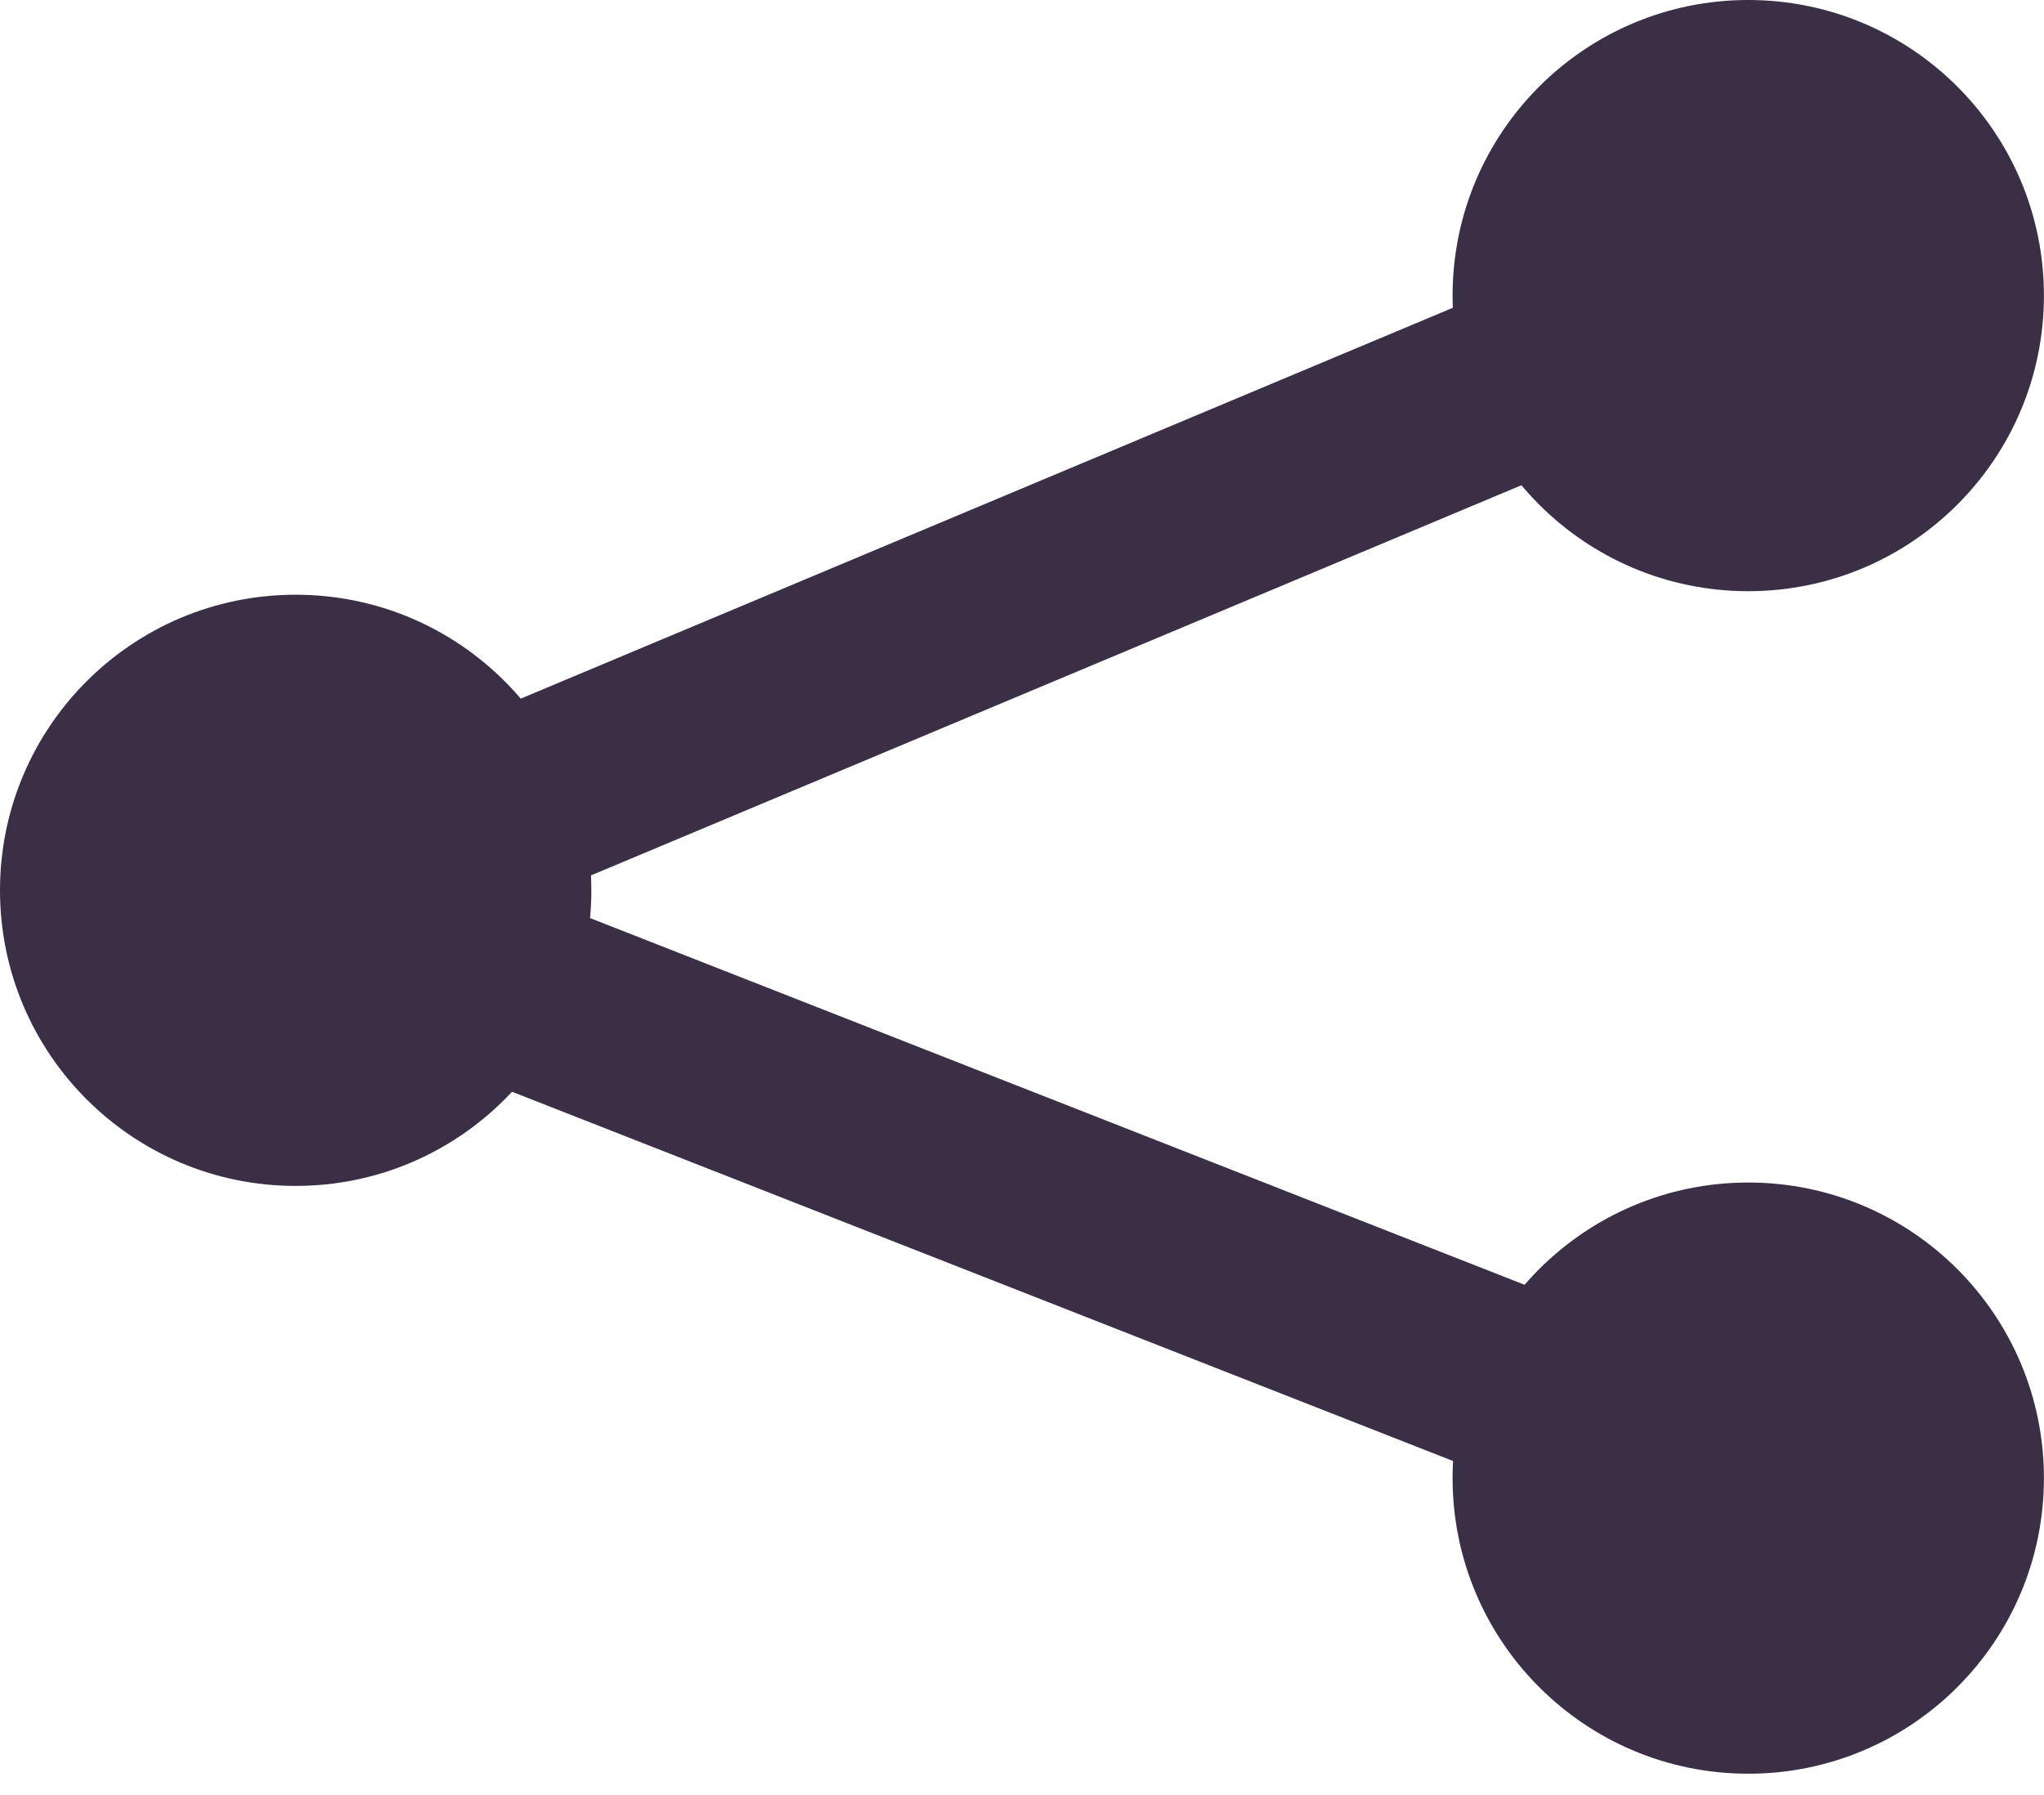
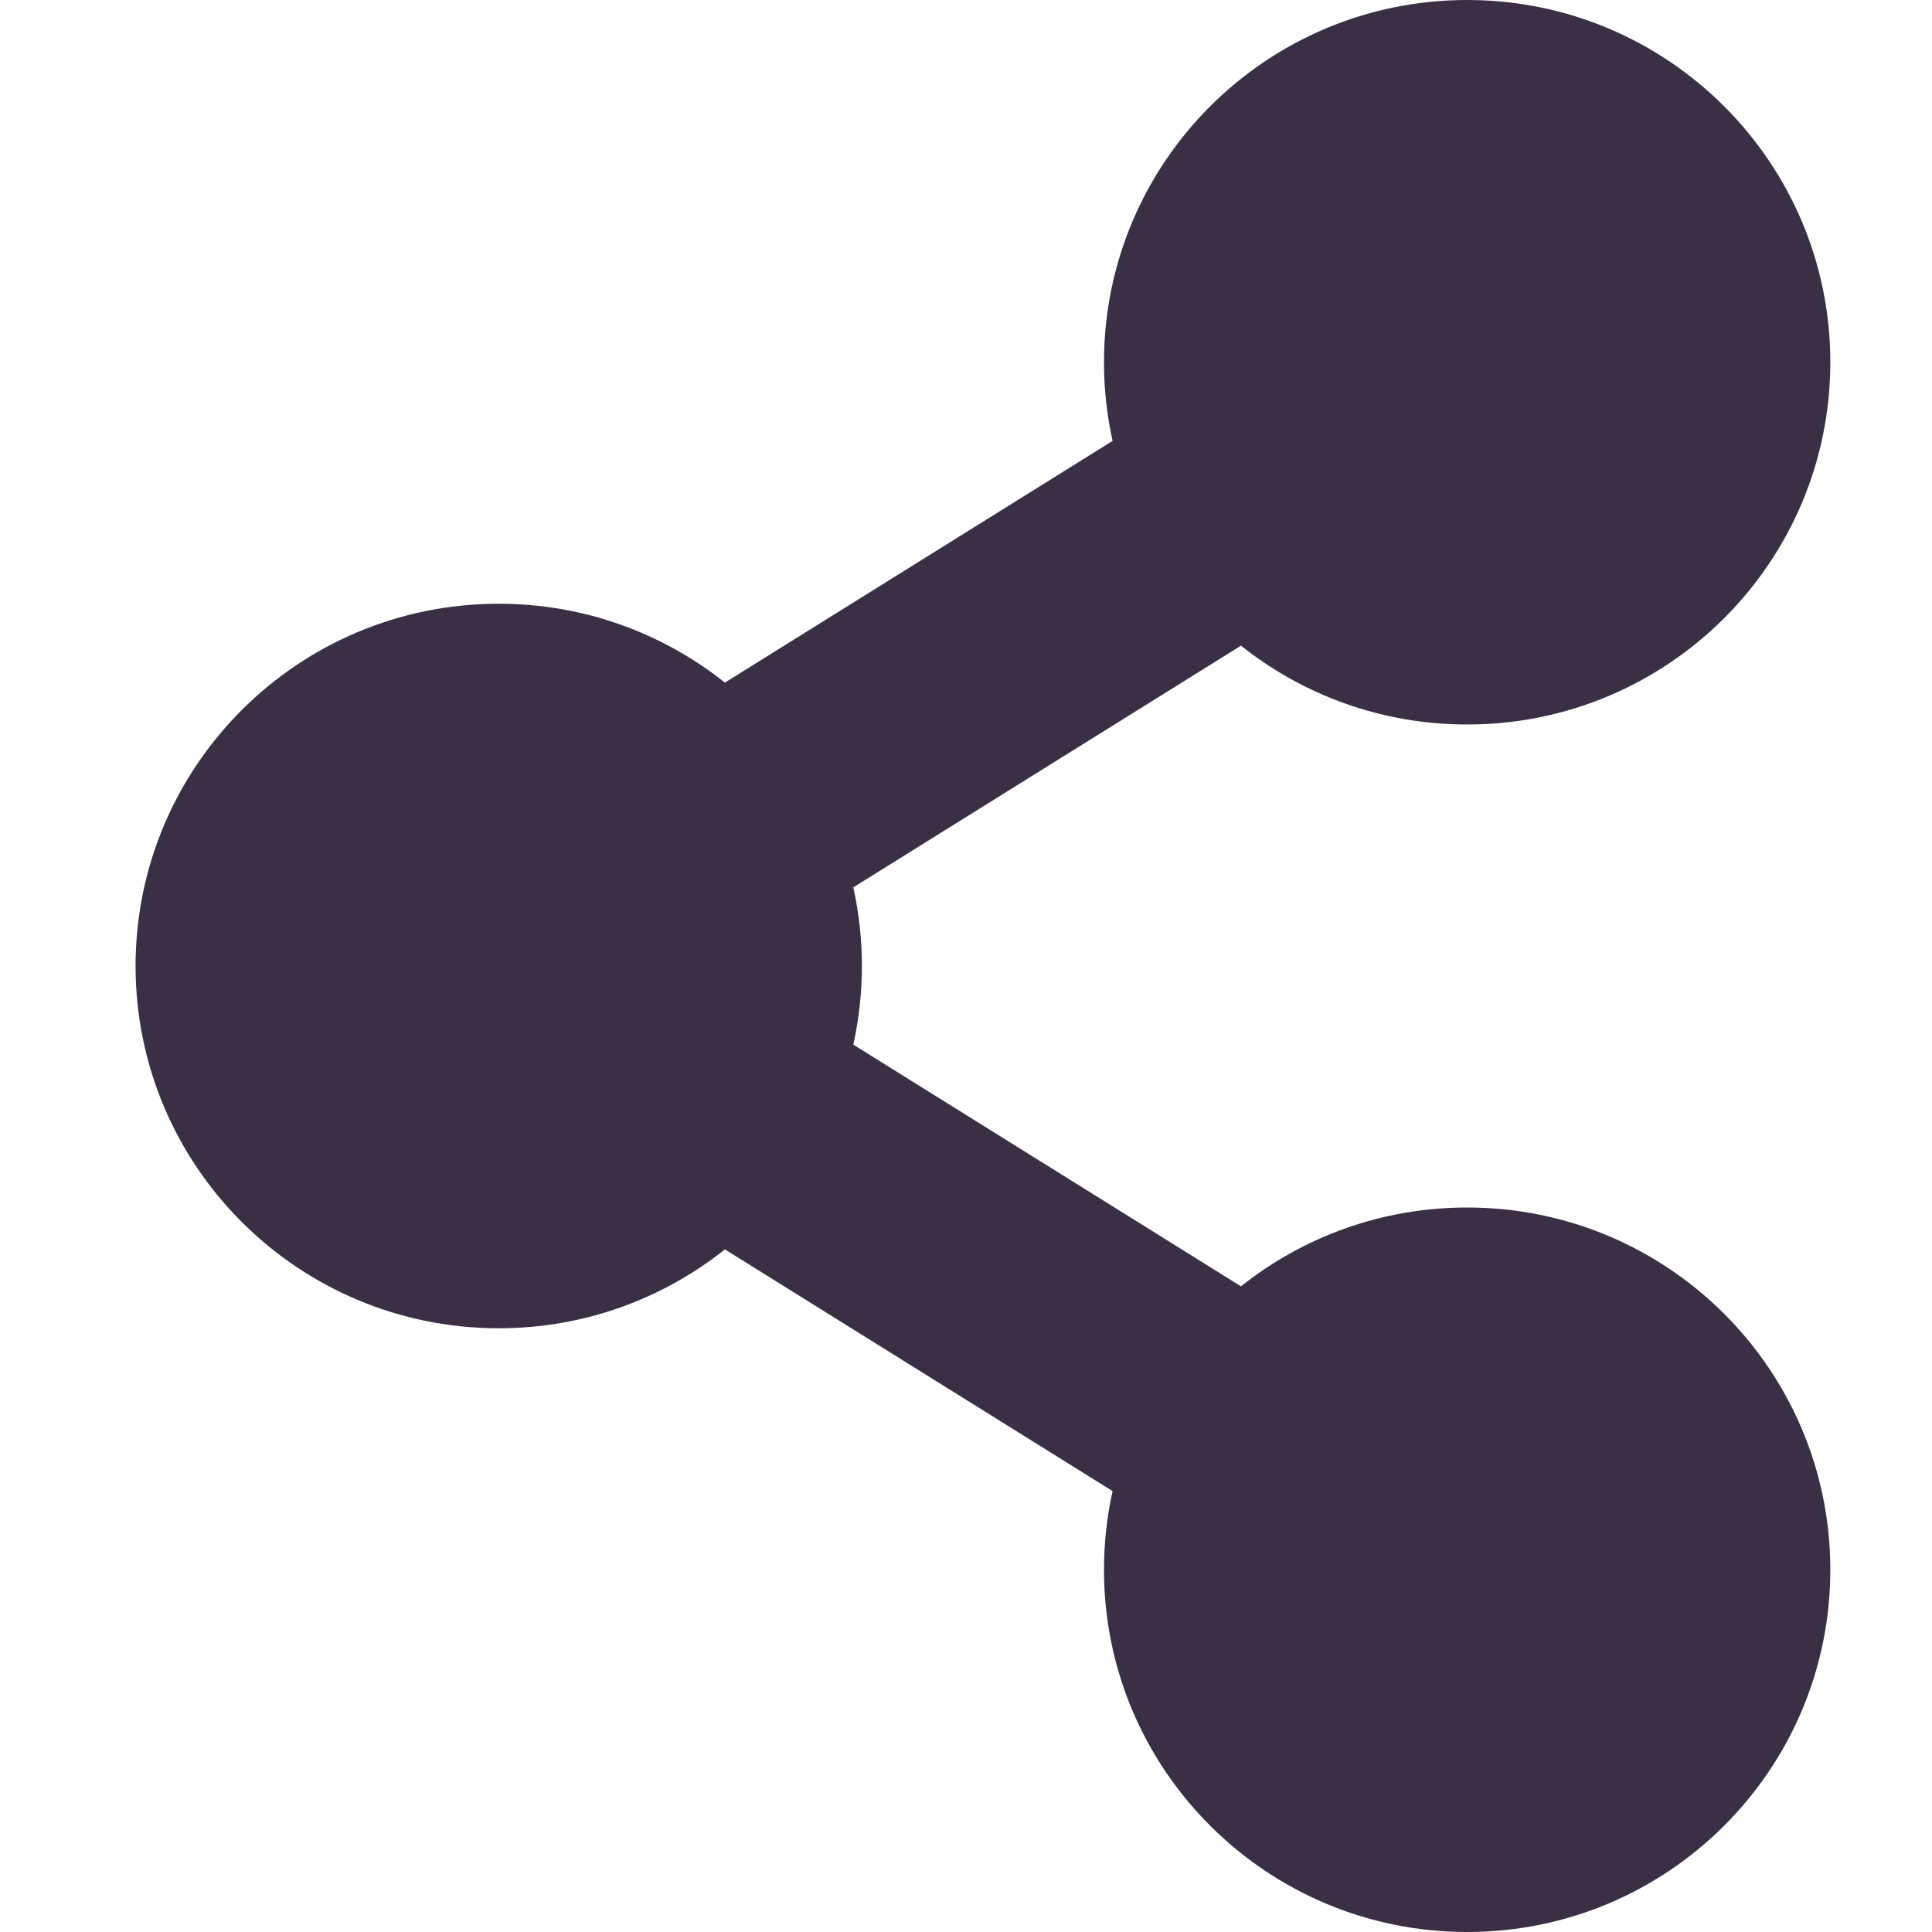
- <svg xmlns="http://www.w3.org/2000/svg" width="591" height="519" viewBox="0 0 591 519" fill="none">
-   <circle cx="85.49" cy="257.49" r="85.49" fill="#3A2F45" />
-   <path d="M83.5 260L505.5 83" stroke="#3A2F45" stroke-width="55" />
-   <path d="M80 259.5L505.499 426.5" stroke="#3A2F45" stroke-width="55" />
-   <circle cx="505.49" cy="427.49" r="85.49" fill="#3A2F45" />
-   <circle cx="505.49" cy="85.49" r="85.49" fill="#3A2F45" />
+ <svg xmlns="http://www.w3.org/2000/svg" width="57" height="57" viewBox="0 0 57 57" fill="none">
+   <path d="M43.286 35.625C40.763 35.625 38.443 36.495 36.613 37.951L25.175 30.82C25.513 29.292 25.513 27.708 25.175 26.18L36.613 19.049C38.443 20.505 40.763 21.375 43.286 21.375C49.203 21.375 54 16.59 54 10.688C54 4.785 49.203 0 43.286 0C37.368 0 32.571 4.785 32.571 10.688C32.571 11.484 32.66 12.261 32.825 13.008L21.387 20.139C19.557 18.683 17.238 17.812 14.714 17.812C8.797 17.812 4 22.598 4 28.5C4 34.403 8.797 39.188 14.714 39.188C17.238 39.188 19.557 38.317 21.387 36.861L32.825 43.992C32.656 44.754 32.571 45.532 32.571 46.312C32.571 52.215 37.368 57 43.286 57C49.203 57 54 52.215 54 46.312C54 40.41 49.203 35.625 43.286 35.625Z" fill="#3A2F45" />
</svg>
